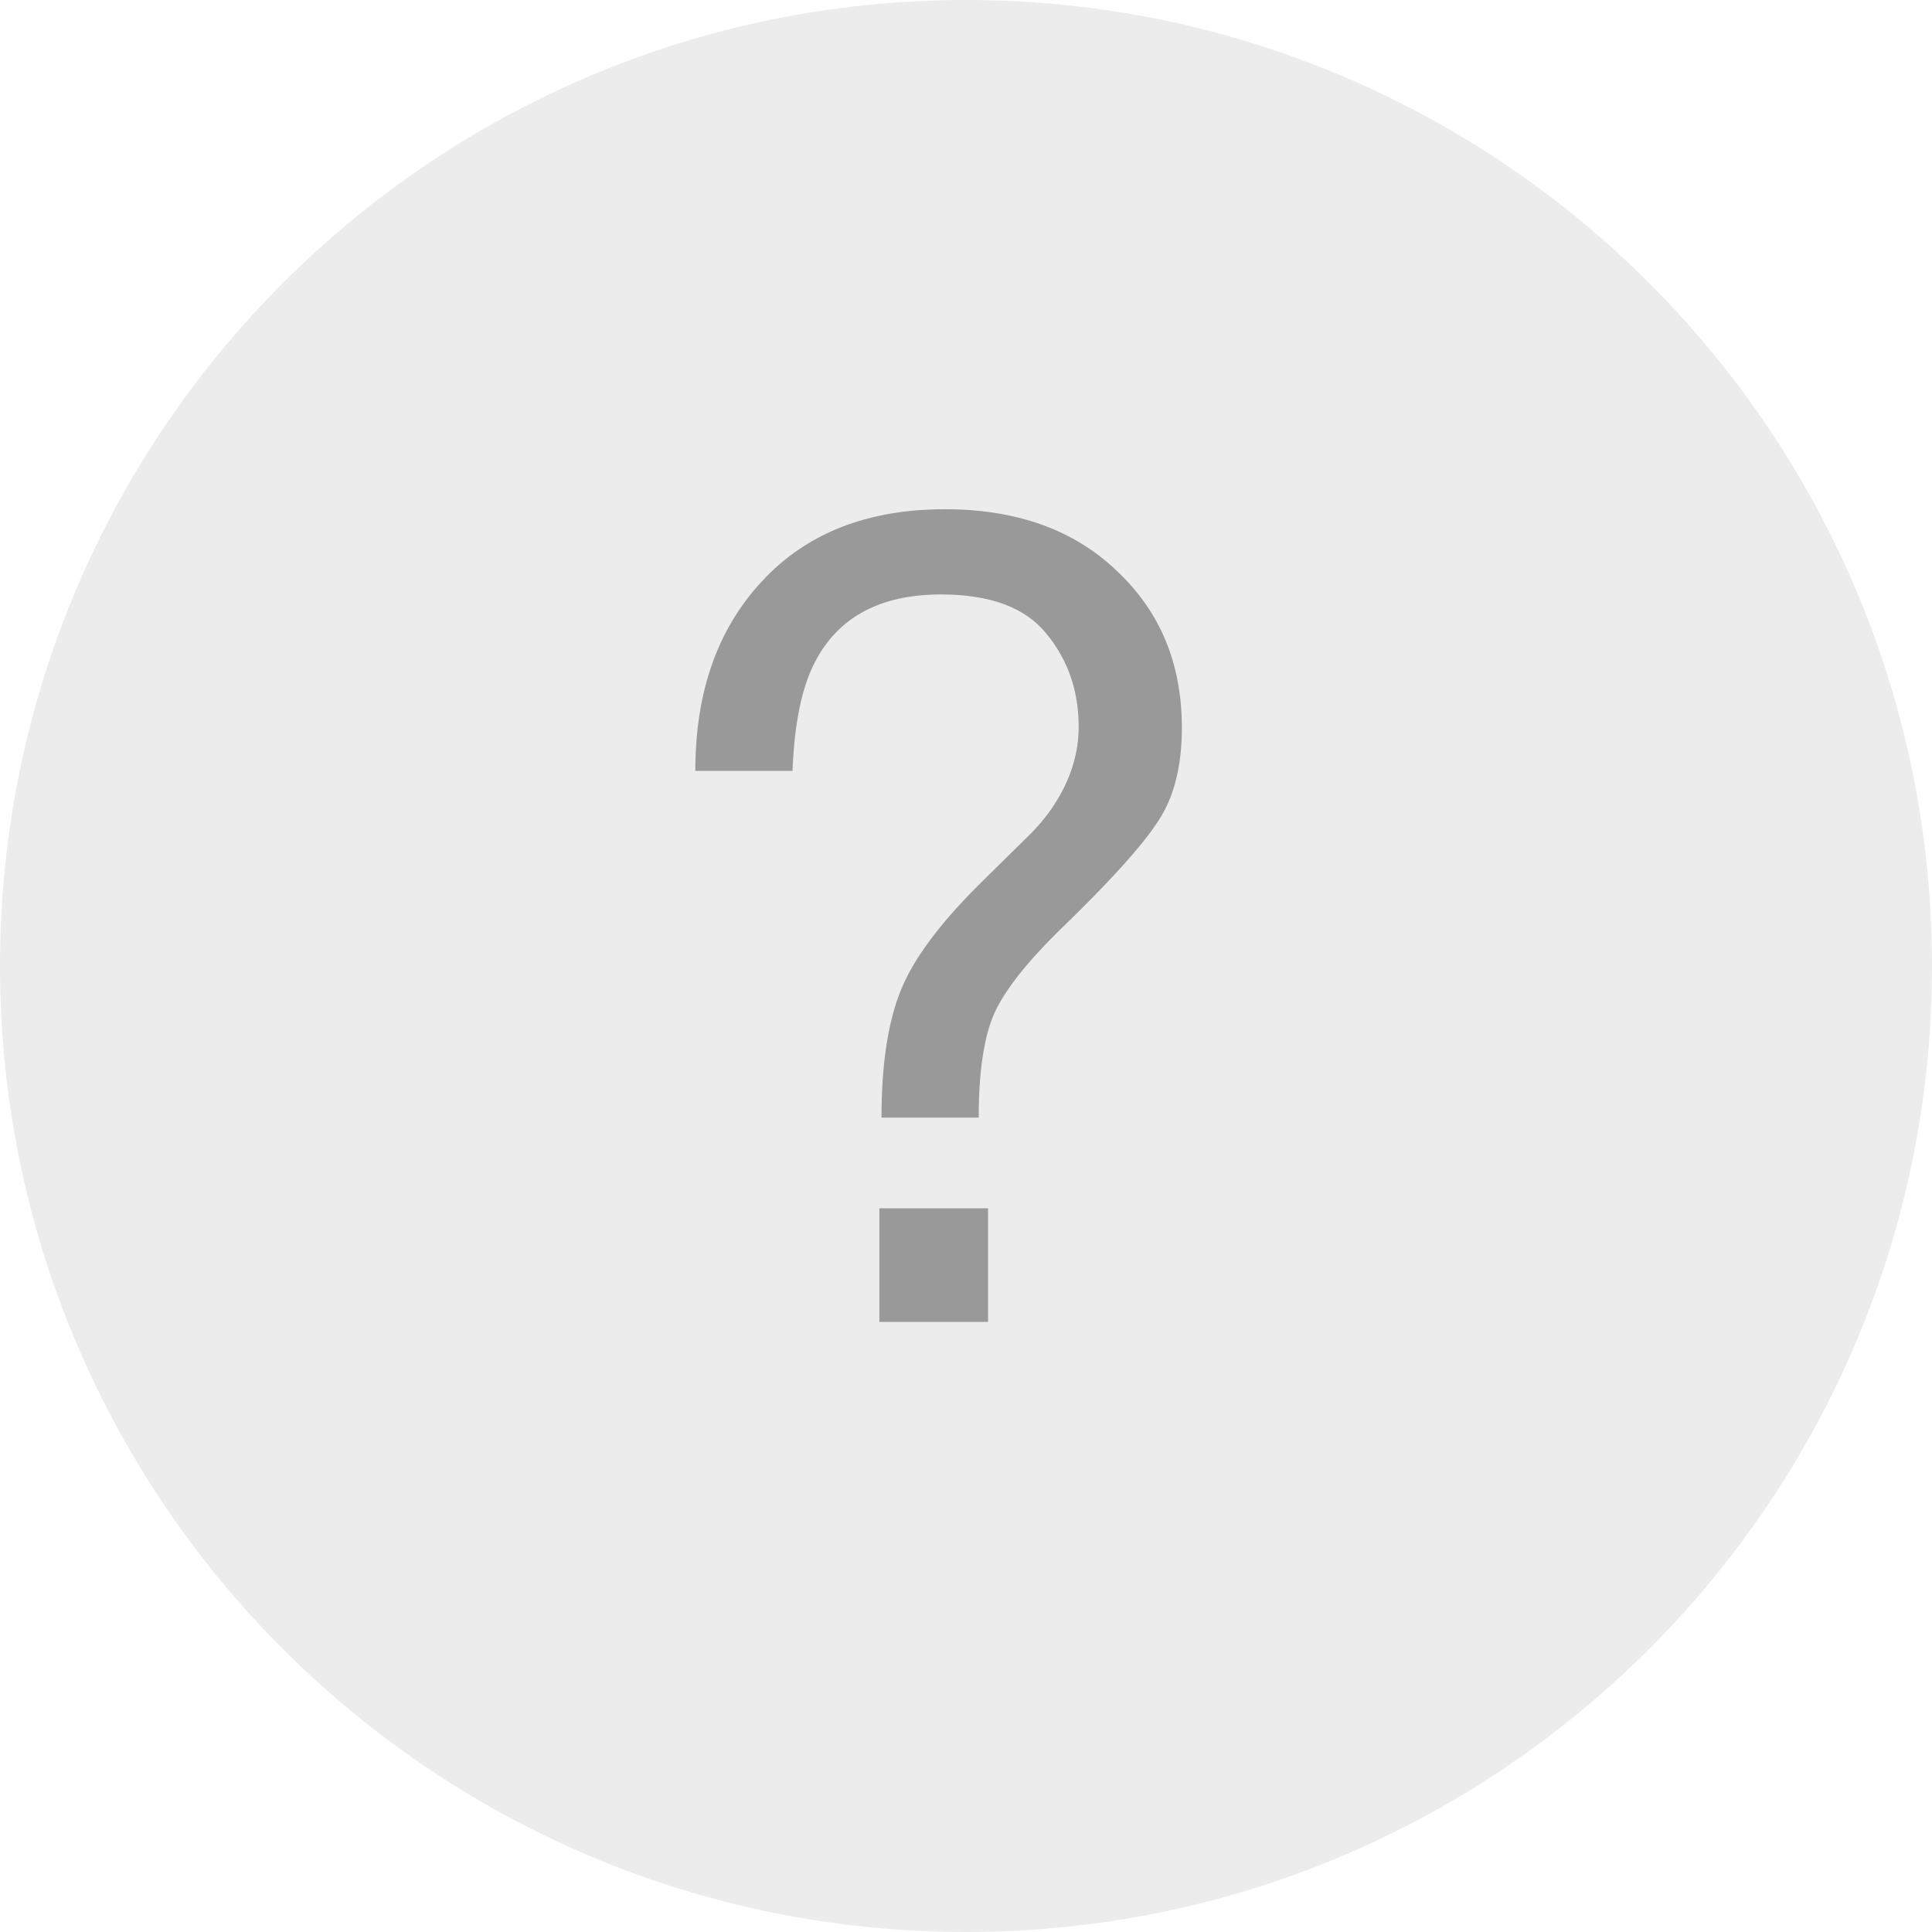
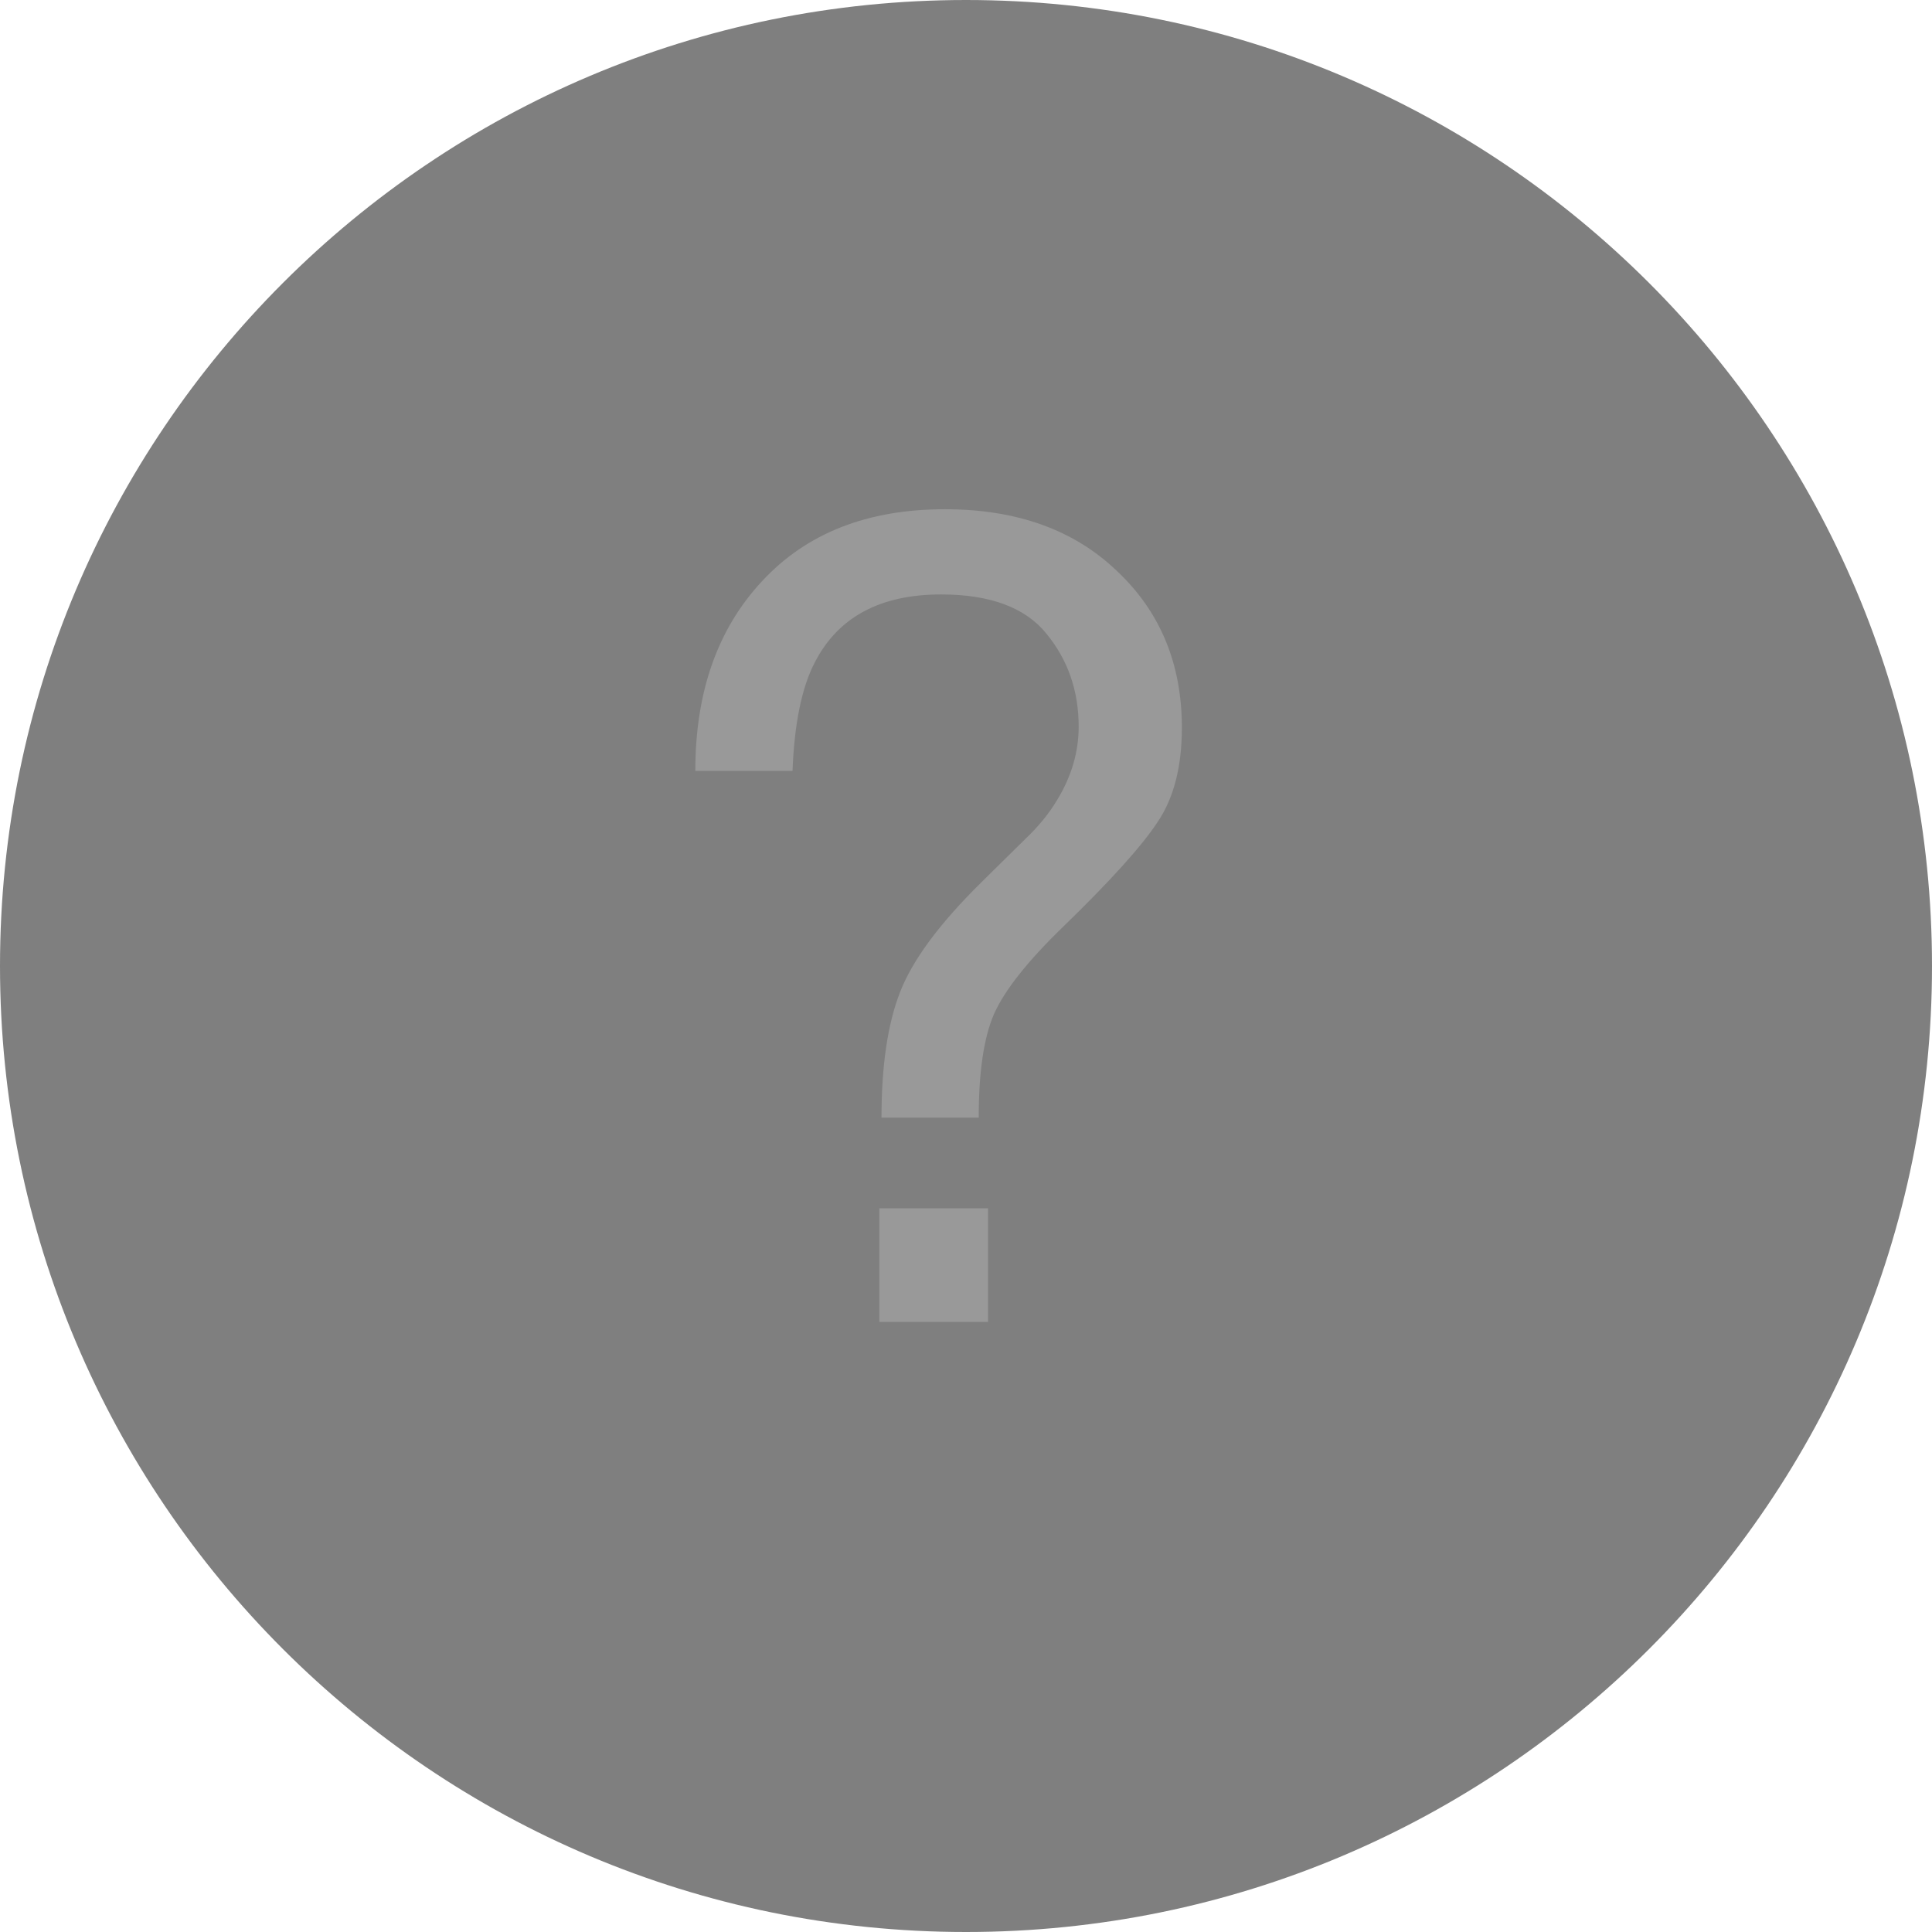
<svg xmlns="http://www.w3.org/2000/svg" width="19" height="19" viewBox="0 0 19 19" fill="none">
  <g opacity="0.5">
-     <rect width="19" height="19" rx="9.5" fill="#D9D9D9" />
+     <rect width="19" height="19" rx="9.5" fill="currentColor" />
    <path d="M8.648 11.883H9.717V13H8.648V11.883ZM6.838 7.581C6.838 6.807 7.056 6.186 7.493 5.717C7.93 5.244 8.53 5.008 9.292 5.008C9.998 5.008 10.562 5.21 10.984 5.615C11.411 6.016 11.623 6.53 11.623 7.156C11.623 7.536 11.545 7.844 11.387 8.08C11.233 8.316 10.92 8.664 10.447 9.122C10.104 9.455 9.88 9.738 9.776 9.971C9.676 10.2 9.625 10.54 9.625 10.991H8.669C8.669 10.479 8.73 10.067 8.852 9.756C8.974 9.441 9.241 9.081 9.652 8.676L10.082 8.252C10.211 8.13 10.315 8.003 10.394 7.871C10.537 7.638 10.608 7.396 10.608 7.146C10.608 6.795 10.503 6.49 10.291 6.232C10.084 5.975 9.738 5.846 9.255 5.846C8.657 5.846 8.243 6.068 8.014 6.512C7.885 6.759 7.812 7.115 7.794 7.581H6.838Z" fill="#333333" />
  </g>
</svg>
